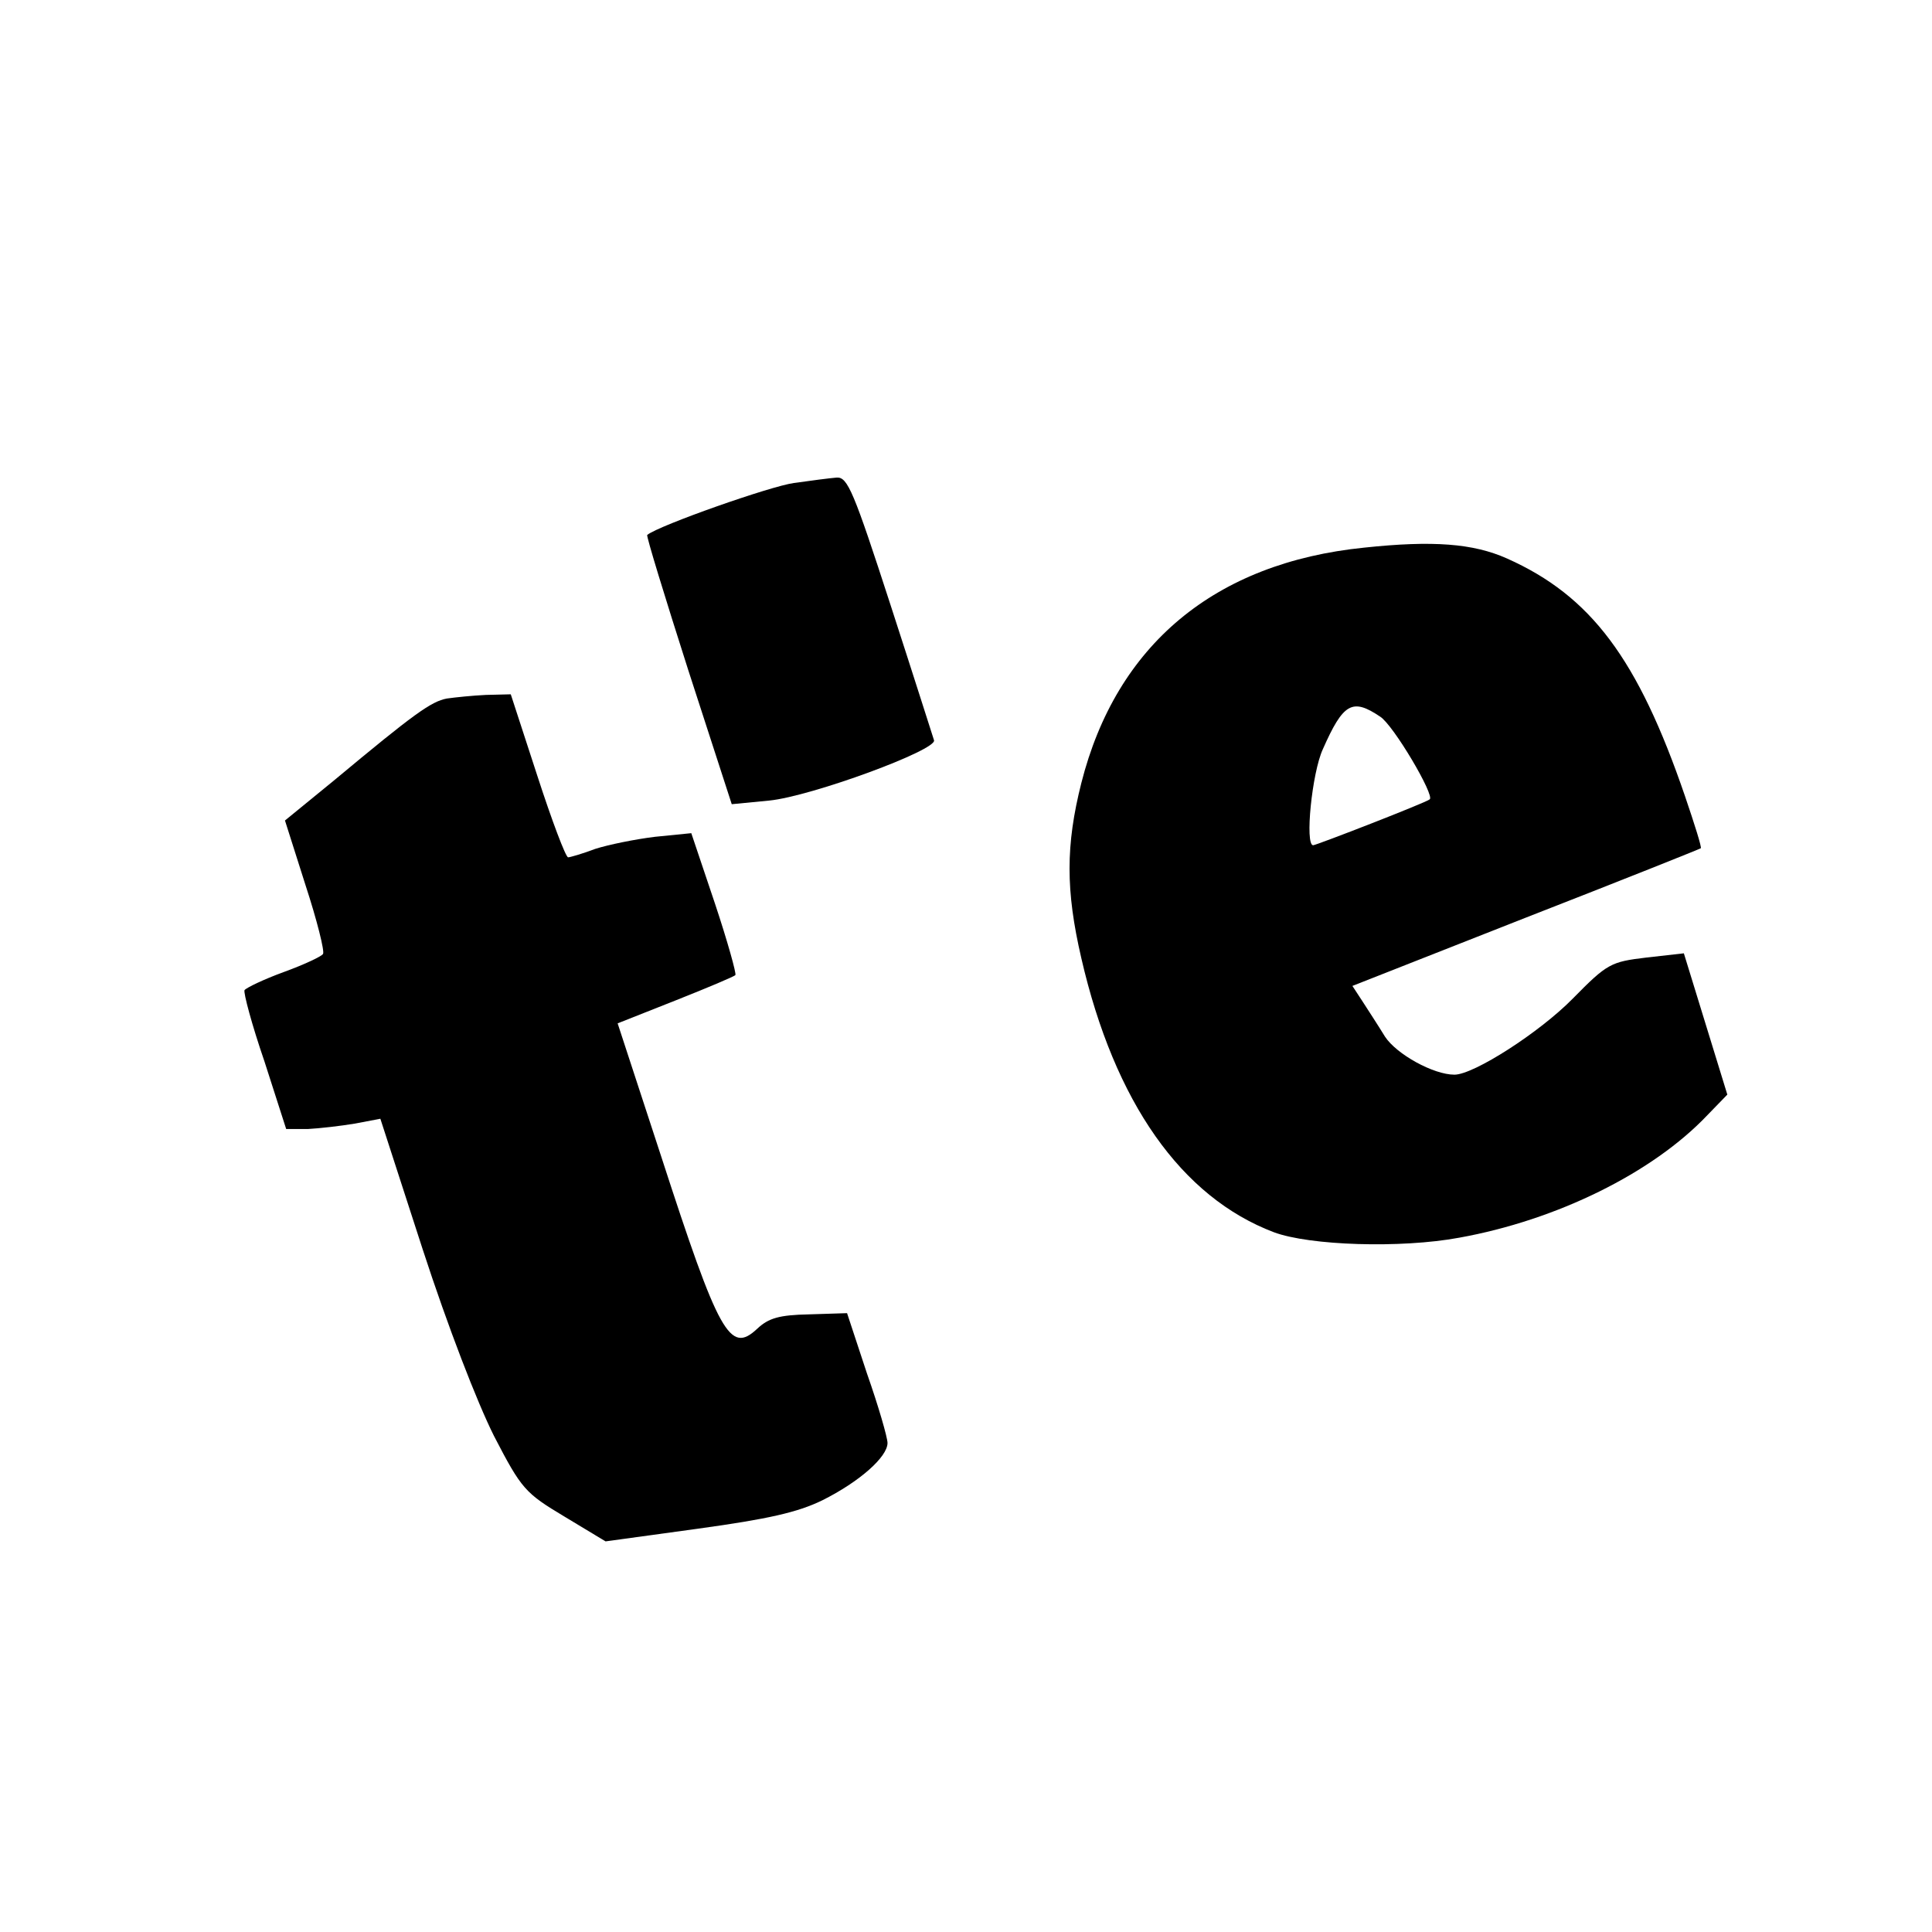
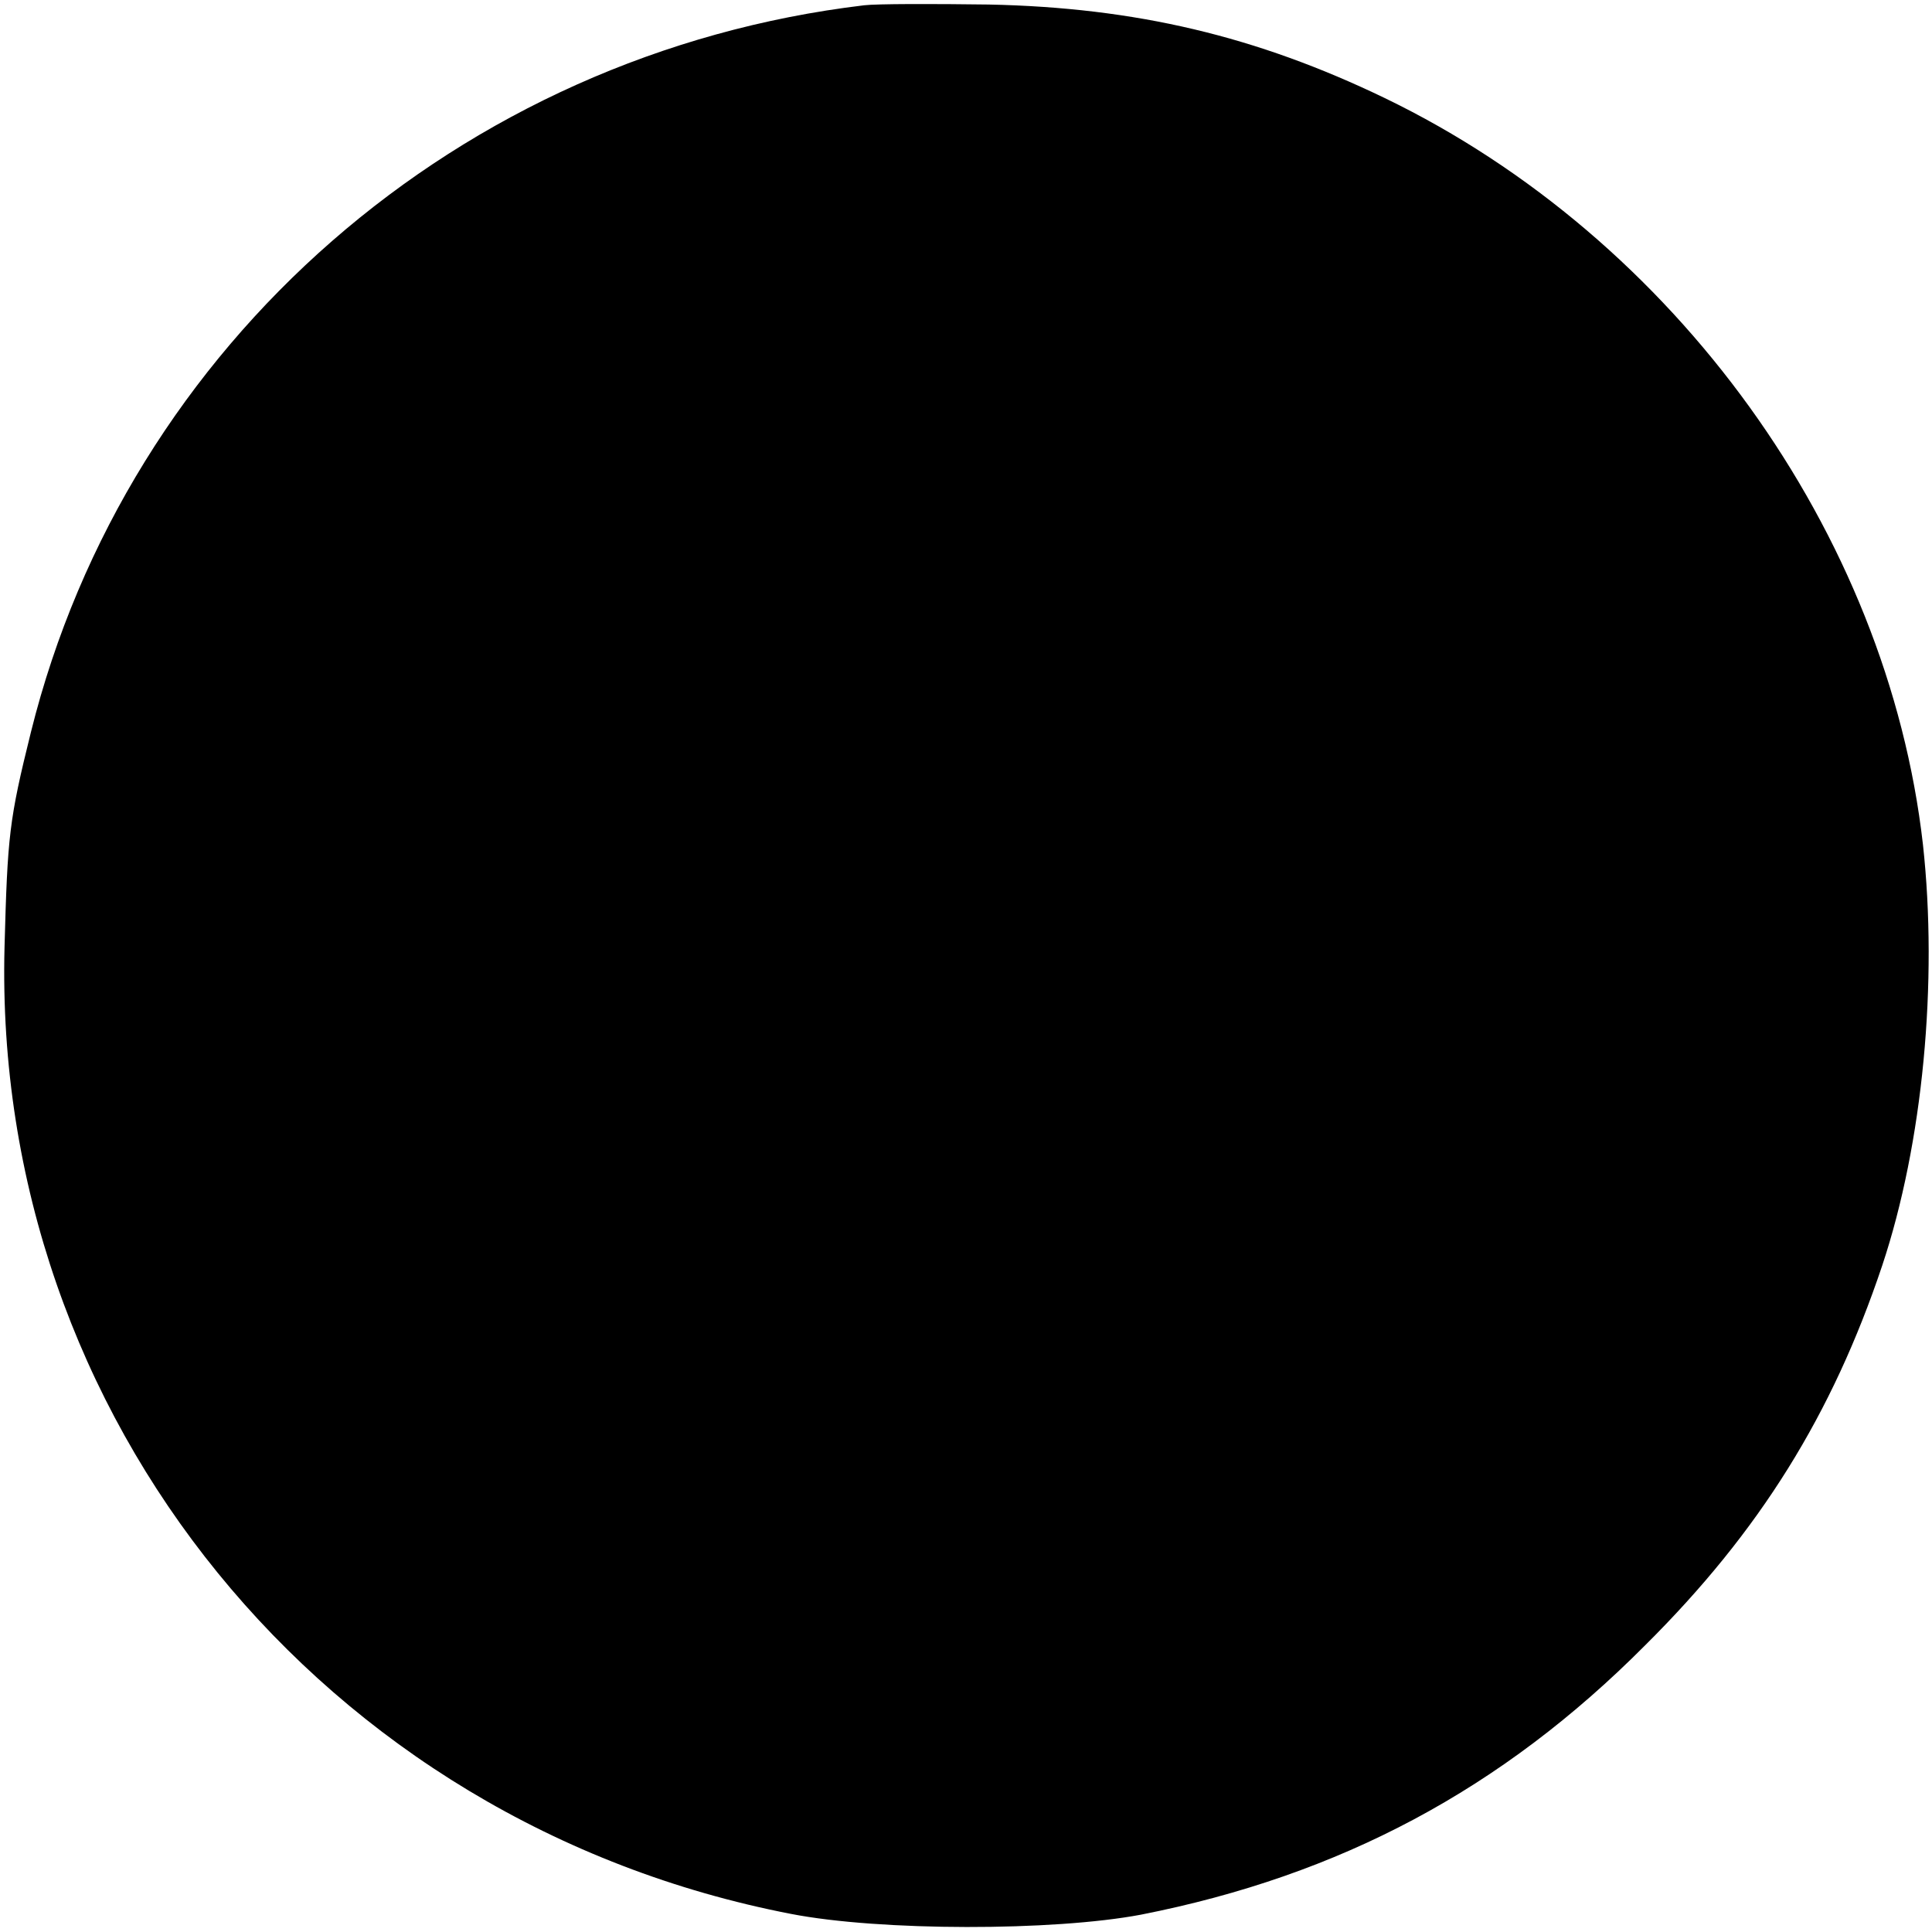
- <svg xmlns="http://www.w3.org/2000/svg" version="1.0" width="320pt" height="320pt" viewBox="0 0 320 320" preserveAspectRatio="xMidYMid meet">
-   <g transform="translate(0,320) scale(0.1,-0.1)" fill="#000000" stroke="none">
-     <path d="M1315 2400 c-38 -5 -223 -70 -243 -86 -2 -1 29 -102 68 -224 l72 -222 62 6 c70 7 279 84 273 100 -2 6 -34 107 -72 224 -61 188 -71 212 -89 211 -12 -1 -43 -5 -71 -9z" />
-     <path d="M2260 2293 c-248 -25 -411 -161 -469 -390 -26 -103 -26 -178 0 -290 55 -239 166 -396 319 -454 59 -22 210 -27 307 -9 161 29 320 107 411 203 l33 34 -36 117 -36 117 -62 -7 c-59 -7 -65 -10 -122 -68 -55 -56 -164 -126 -196 -126 -35 0 -96 34 -115 63 -11 18 -28 44 -37 58 l-17 26 287 113 c159 62 289 114 290 115 2 1 -10 39 -26 86 -78 228 -156 332 -295 394 -56 25 -123 30 -236 18z m26 -280 c22 -14 91 -131 82 -137 -5 -5 -188 -76 -193 -76 -14 0 -2 120 16 159 34 77 49 85 95 54z" />
-     <path d="M740 2043 c-26 -5 -54 -25 -186 -135 l-82 -67 34 -107 c19 -58 32 -110 29 -114 -2 -4 -32 -18 -65 -30 -33 -12 -62 -26 -65 -30 -2 -4 12 -57 33 -118 l36 -112 36 0 c19 1 54 5 78 9 l42 8 70 -216 c42 -129 90 -253 118 -309 46 -89 52 -95 117 -134 l68 -41 153 21 c116 16 165 27 206 47 62 31 108 72 108 95 0 9 -15 61 -34 115 l-33 100 -63 -2 c-49 -1 -67 -6 -86 -24 -45 -42 -63 -10 -159 286 l-72 220 96 38 c53 21 98 40 99 42 2 2 -13 56 -34 119 l-39 116 -60 -6 c-33 -4 -77 -13 -99 -20 -21 -8 -42 -14 -45 -14 -4 0 -27 61 -51 135 l-44 135 -41 -1 c-22 -1 -51 -4 -65 -6z" />
+ <svg xmlns="http://www.w3.org/2000/svg" version="1.0" width="256pt" height="256pt" viewBox="0 0 256 256" preserveAspectRatio="xMidYMid meet">
+   <g transform="translate(0,256) scale(0.1,-0.1)" fill="#000000" stroke="none">
+     <path d="M1145 2553 c-536 -64 -976 -448 -1104 -963 -29 -117 -31 -137 -35 -285 -16 -623 422 -1161 1042 -1281 118 -23 348 -23 464 -1 264 52 478 166 668 357 152 151 248 306 314 503 54 162 74 376 54 558 -47 413 -328 803 -713 989 -170 82 -330 120 -525 124 -74 1 -148 1 -165 -1z" />
  </g>
</svg>
